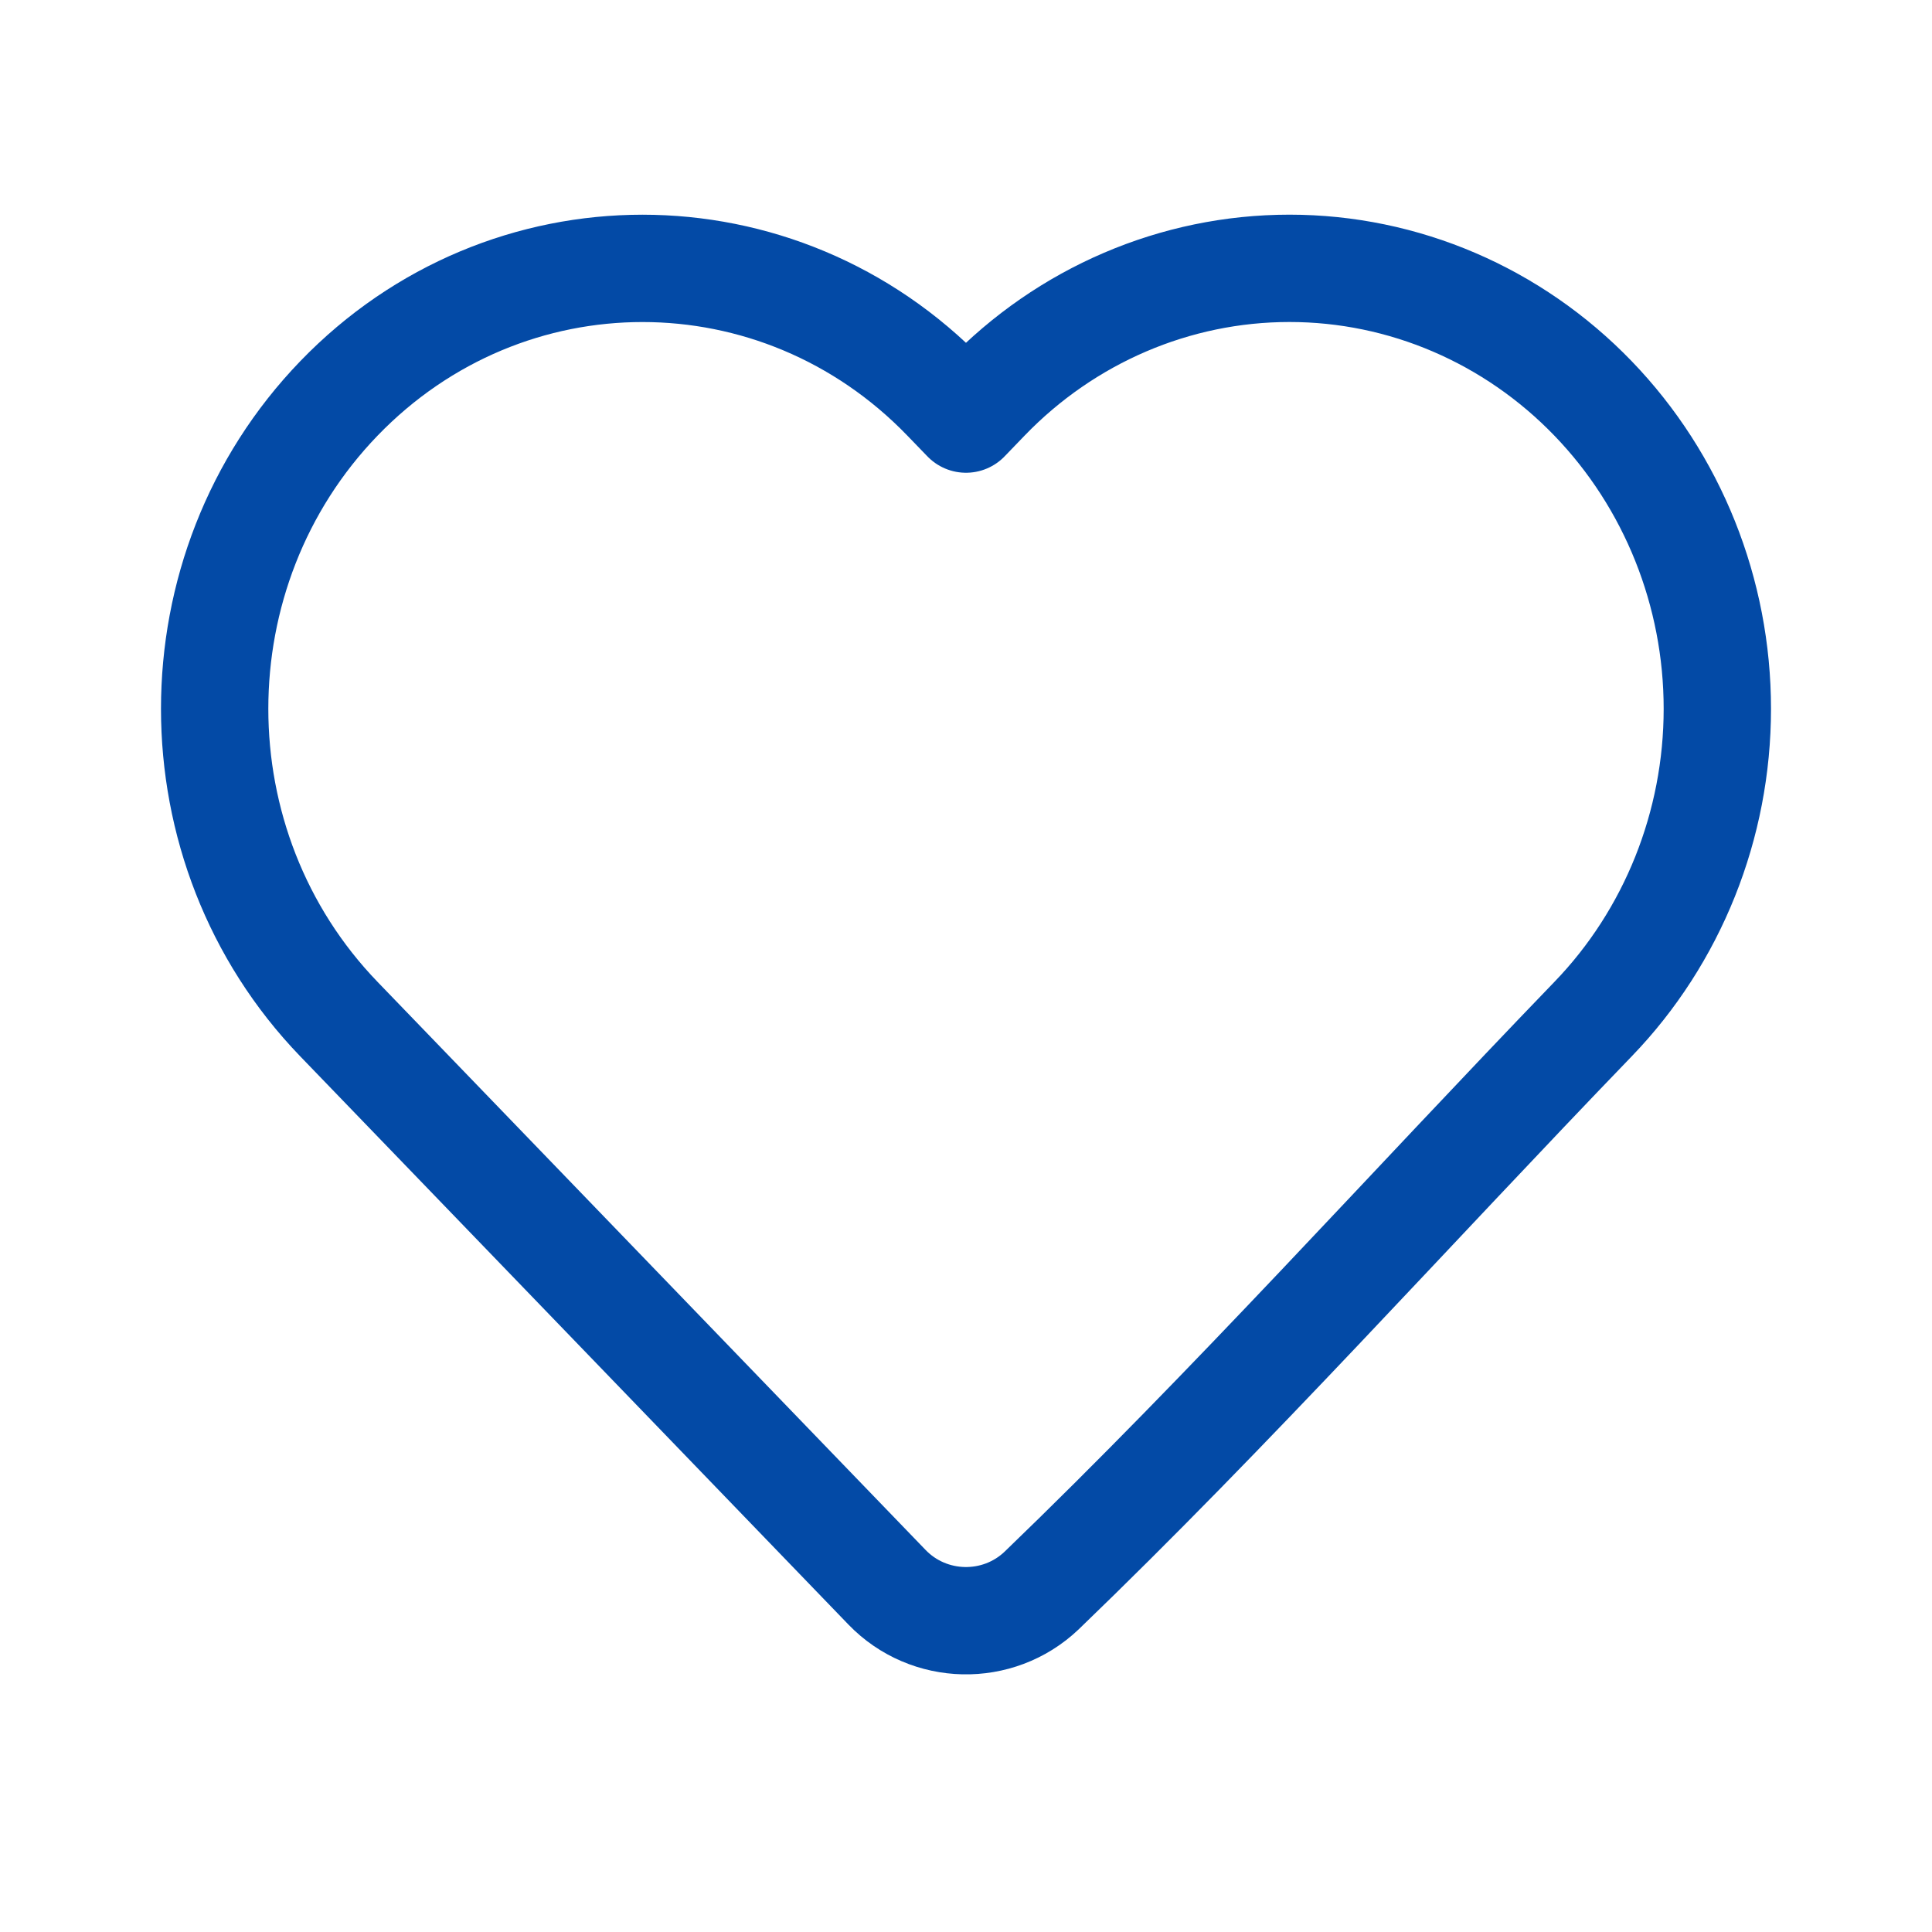
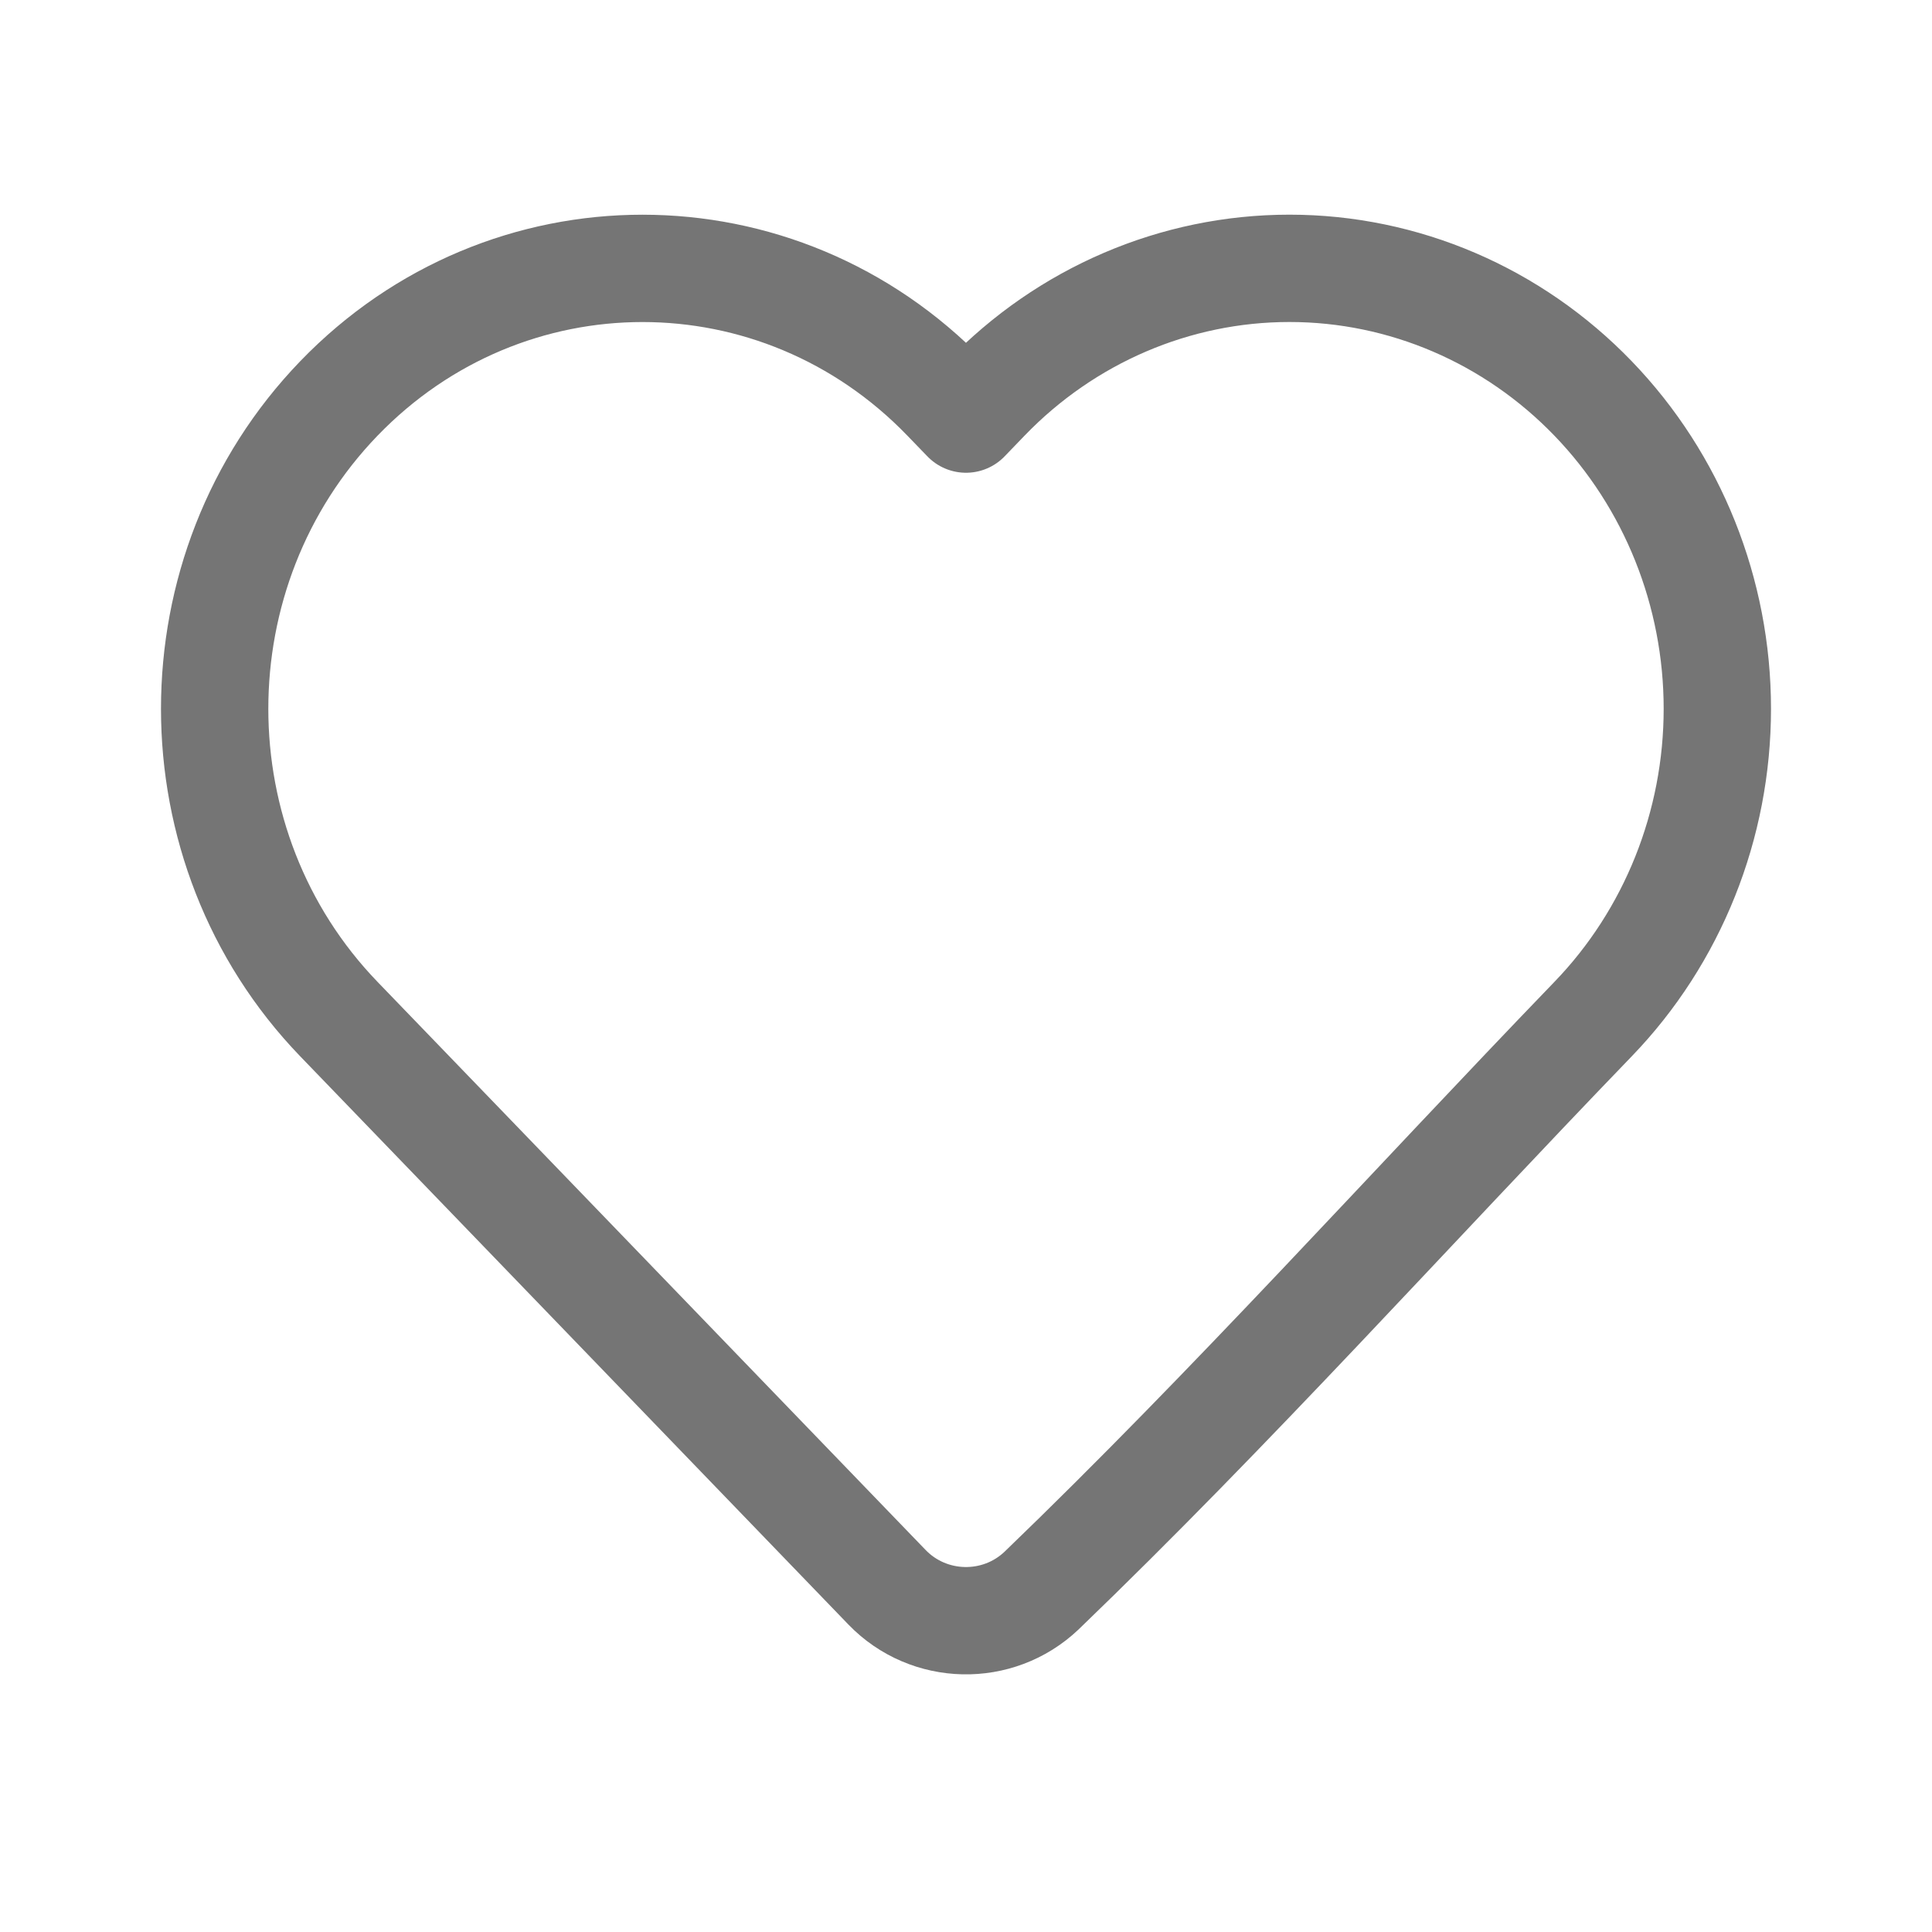
<svg xmlns="http://www.w3.org/2000/svg" width="36" height="36" viewBox="0 0 36 36" fill="none">
-   <path d="M32 13.207C32 15.372 31.169 17.452 29.684 18.99C26.267 22.532 22.952 26.226 19.407 29.639C18.595 30.41 17.306 30.382 16.528 29.576L6.315 18.99C3.228 15.79 3.228 10.624 6.315 7.424C9.433 4.193 14.511 4.193 17.628 7.424L18 7.809L18.371 7.424C19.865 5.874 21.901 5 24.027 5C26.154 5 28.189 5.874 29.684 7.424C31.169 8.963 32 11.042 32 13.207Z" stroke="#034AA6" stroke-width="2" stroke-linejoin="round" />
+   <path d="M32 13.207C32 15.372 31.169 17.452 29.684 18.99C26.267 22.532 22.952 26.226 19.407 29.639C18.595 30.41 17.306 30.382 16.528 29.576L6.315 18.99C3.228 15.79 3.228 10.624 6.315 7.424C9.433 4.193 14.511 4.193 17.628 7.424L18 7.809L18.371 7.424C19.865 5.874 21.901 5 24.027 5C26.154 5 28.189 5.874 29.684 7.424C31.169 8.963 32 11.042 32 13.207Z" stroke="black" stroke-opacity="0.54" stroke-width="2" stroke-linejoin="round" />
</svg>
